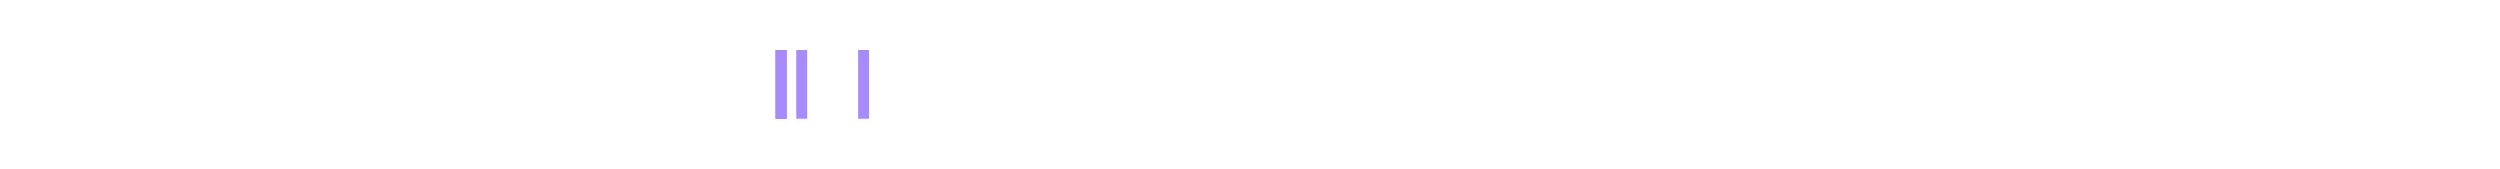
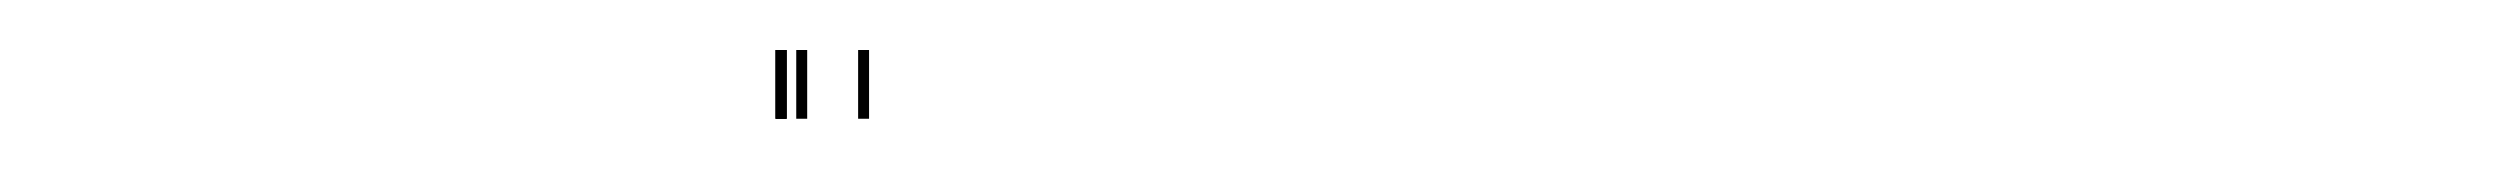
<svg xmlns="http://www.w3.org/2000/svg" width="800" height="54" viewBox="0 0 800 54">
  <style>
  .t {
    font-family: 'Consolas', 'Monaco', 'Lucida Console', 'Courier New', monospace;
    font-size: 22px;
    font-weight: 700;
-     fill: #a78bfa;
  }
+   @media (prefers-color-scheme: dark)  { .t, .cur { fill: #a78bfa; } }
+   @media (prefers-color-scheme: light) { .t, .cur { fill: #a78bfa; } }
  .cr1 { animation: cl1 20s infinite; }
  .cr2 { animation: cl2 20s infinite; }
  .cr3 { animation: cl3 20s infinite; }
  .cr4 { animation: cl4 20s infinite; }
  .cr5 { animation: cl5 20s infinite; }

  /* Line 1: .NET &amp; C# Developer — 19 chars — 250.8px */
  @keyframes cl1 {
    0%        { width: 0;       animation-timing-function: steps(19, end); }
    7%      { width: 250.8px; animation-timing-function: step-end; }
    13%     { width: 250.8px; animation-timing-function: steps(19, end); }
    17%, 100%  { width: 0; }
  }

  /* Line 2: ASP.NET Core · Node.js — 22 chars — 290.4px */
  @keyframes cl2 {
    0%, 19.9%  { width: 0; }
    20%        { width: 0;       animation-timing-function: steps(22, end); }
    27%      { width: 290.4px; animation-timing-function: step-end; }
    33%     { width: 290.4px; animation-timing-function: steps(22, end); }
    37%, 100%  { width: 0; }
  }

  /* Line 3: HTML · CSS · JavaScript — 23 chars — 303.6px */
  @keyframes cl3 {
    0%, 39.9%  { width: 0; }
    40%        { width: 0;       animation-timing-function: steps(23, end); }
    47%      { width: 303.6px; animation-timing-function: step-end; }
    53%     { width: 303.6px; animation-timing-function: steps(23, end); }
    57%, 100%  { width: 0; }
  }

  /* Line 4: AI-Assisted Engineering — 23 chars — 303.6px */
  @keyframes cl4 {
    0%, 59.9%  { width: 0; }
    60%        { width: 0;       animation-timing-function: steps(23, end); }
    67%      { width: 303.6px; animation-timing-function: step-end; }
    73%     { width: 303.6px; animation-timing-function: steps(23, end); }
    77%, 100%  { width: 0; }
  }

  /* Line 5: Spec-Driven Development — 23 chars — 303.6px */
  @keyframes cl5 {
    0%, 79.9%  { width: 0; }
    80%        { width: 0;       animation-timing-function: steps(23, end); }
    87%      { width: 303.6px; animation-timing-function: step-end; }
    93%     { width: 303.6px; animation-timing-function: steps(23, end); }
    97%, 100%  { width: 0; }
  }

  /* Cursor wrappers — control position and visibility */
  .cw1 { animation: cw1 20s infinite; }
  .cw2 { animation: cw2 20s infinite; }
  .cw3 { animation: cw3 20s infinite; }
  .cw4 { animation: cw4 20s infinite; }
  .cw5 { animation: cw5 20s infinite; }

  @keyframes cw1 {
    0%       { transform: translateX(2px);             visibility: visible; animation-timing-function: steps(19, end); }
    7%     { transform: translateX(252.8px); visibility: visible; animation-timing-function: step-end; }
    13%    { transform: translateX(252.8px); visibility: visible; animation-timing-function: steps(19, end); }
    17%   { transform: translateX(2px);             visibility: visible; }
    19.9%, 100% { visibility: hidden; transform: translateX(2px); }
  }

  @keyframes cw2 {
    0%, 19.9% { visibility: hidden; transform: translateX(2px); }
    20%       { transform: translateX(2px);             visibility: visible; animation-timing-function: steps(22, end); }
    27%     { transform: translateX(292.4px); visibility: visible; animation-timing-function: step-end; }
    33%    { transform: translateX(292.4px); visibility: visible; animation-timing-function: steps(22, end); }
    37%   { transform: translateX(2px);             visibility: visible; }
    39.9%, 100% { visibility: hidden; transform: translateX(2px); }
  }

  @keyframes cw3 {
    0%, 39.9% { visibility: hidden; transform: translateX(2px); }
    40%       { transform: translateX(2px);             visibility: visible; animation-timing-function: steps(23, end); }
    47%     { transform: translateX(305.6px); visibility: visible; animation-timing-function: step-end; }
    53%    { transform: translateX(305.6px); visibility: visible; animation-timing-function: steps(23, end); }
    57%   { transform: translateX(2px);             visibility: visible; }
    59.9%, 100% { visibility: hidden; transform: translateX(2px); }
  }

  @keyframes cw4 {
    0%, 59.9% { visibility: hidden; transform: translateX(2px); }
    60%       { transform: translateX(2px);             visibility: visible; animation-timing-function: steps(23, end); }
    67%     { transform: translateX(305.6px); visibility: visible; animation-timing-function: step-end; }
    73%    { transform: translateX(305.6px); visibility: visible; animation-timing-function: steps(23, end); }
    77%   { transform: translateX(2px);             visibility: visible; }
    79.9%, 100% { visibility: hidden; transform: translateX(2px); }
  }

  @keyframes cw5 {
    0%, 79.9% { visibility: hidden; transform: translateX(2px); }
    80%       { transform: translateX(2px);             visibility: visible; animation-timing-function: steps(23, end); }
    87%     { transform: translateX(305.6px); visibility: visible; animation-timing-function: step-end; }
    93%    { transform: translateX(305.6px); visibility: visible; animation-timing-function: steps(23, end); }
    97%   { transform: translateX(2px);             visibility: visible; }
    100% { visibility: visible; transform: translateX(2px); }
  }

  /* Cursor blink */
-   .cur { fill: #a78bfa; animation: blink 1.2s step-end infinite; }
+   .cur { animation: blink 1.2s step-end infinite; }
  @keyframes blink {
    0%, 100% { opacity: 1; }
    50%      { opacity: 0; }
  }
</style>
  <defs>
    <clipPath id="cp1">
      <rect class="cr1" x="274.6" y="0" width="0" height="54" />
    </clipPath>
    <clipPath id="cp2">
      <rect class="cr2" x="254.8" y="0" width="0" height="54" />
    </clipPath>
    <clipPath id="cp3">
      <rect class="cr3" x="248.2" y="0" width="0" height="54" />
    </clipPath>
    <clipPath id="cp4">
      <rect class="cr4" x="248.2" y="0" width="0" height="54" />
    </clipPath>
    <clipPath id="cp5">
      <rect class="cr5" x="248.2" y="0" width="0" height="54" />
    </clipPath>
  </defs>
  <text class="t" clip-path="url(#cp1)" x="274.6" y="34" textLength="250.8" lengthAdjust="spacingAndGlyphs">.NET &amp; C# Developer</text>
  <text class="t" clip-path="url(#cp2)" x="254.8" y="34" textLength="290.4" lengthAdjust="spacingAndGlyphs">ASP.NET Core · Node.js</text>
  <text class="t" clip-path="url(#cp3)" x="248.2" y="34" textLength="303.6" lengthAdjust="spacingAndGlyphs">HTML · CSS · JavaScript</text>
  <text class="t" clip-path="url(#cp4)" x="248.2" y="34" textLength="303.6" lengthAdjust="spacingAndGlyphs">AI-Assisted Engineering</text>
  <text class="t" clip-path="url(#cp5)" x="248.2" y="34" textLength="303.6" lengthAdjust="spacingAndGlyphs">Spec-Driven Development</text>
  <g class="cw1">
    <rect class="cur" x="274.6" y="16" width="3.5" height="22" />
  </g>
  <g class="cw2">
    <rect class="cur" x="254.8" y="16" width="3.5" height="22" />
  </g>
  <g class="cw3">
    <rect class="cur" x="248.2" y="16" width="3.5" height="22" />
  </g>
  <g class="cw4">
    <rect class="cur" x="248.2" y="16" width="3.5" height="22" />
  </g>
  <g class="cw5">
    <rect class="cur" x="248.2" y="16" width="3.5" height="22" />
  </g>
</svg>
